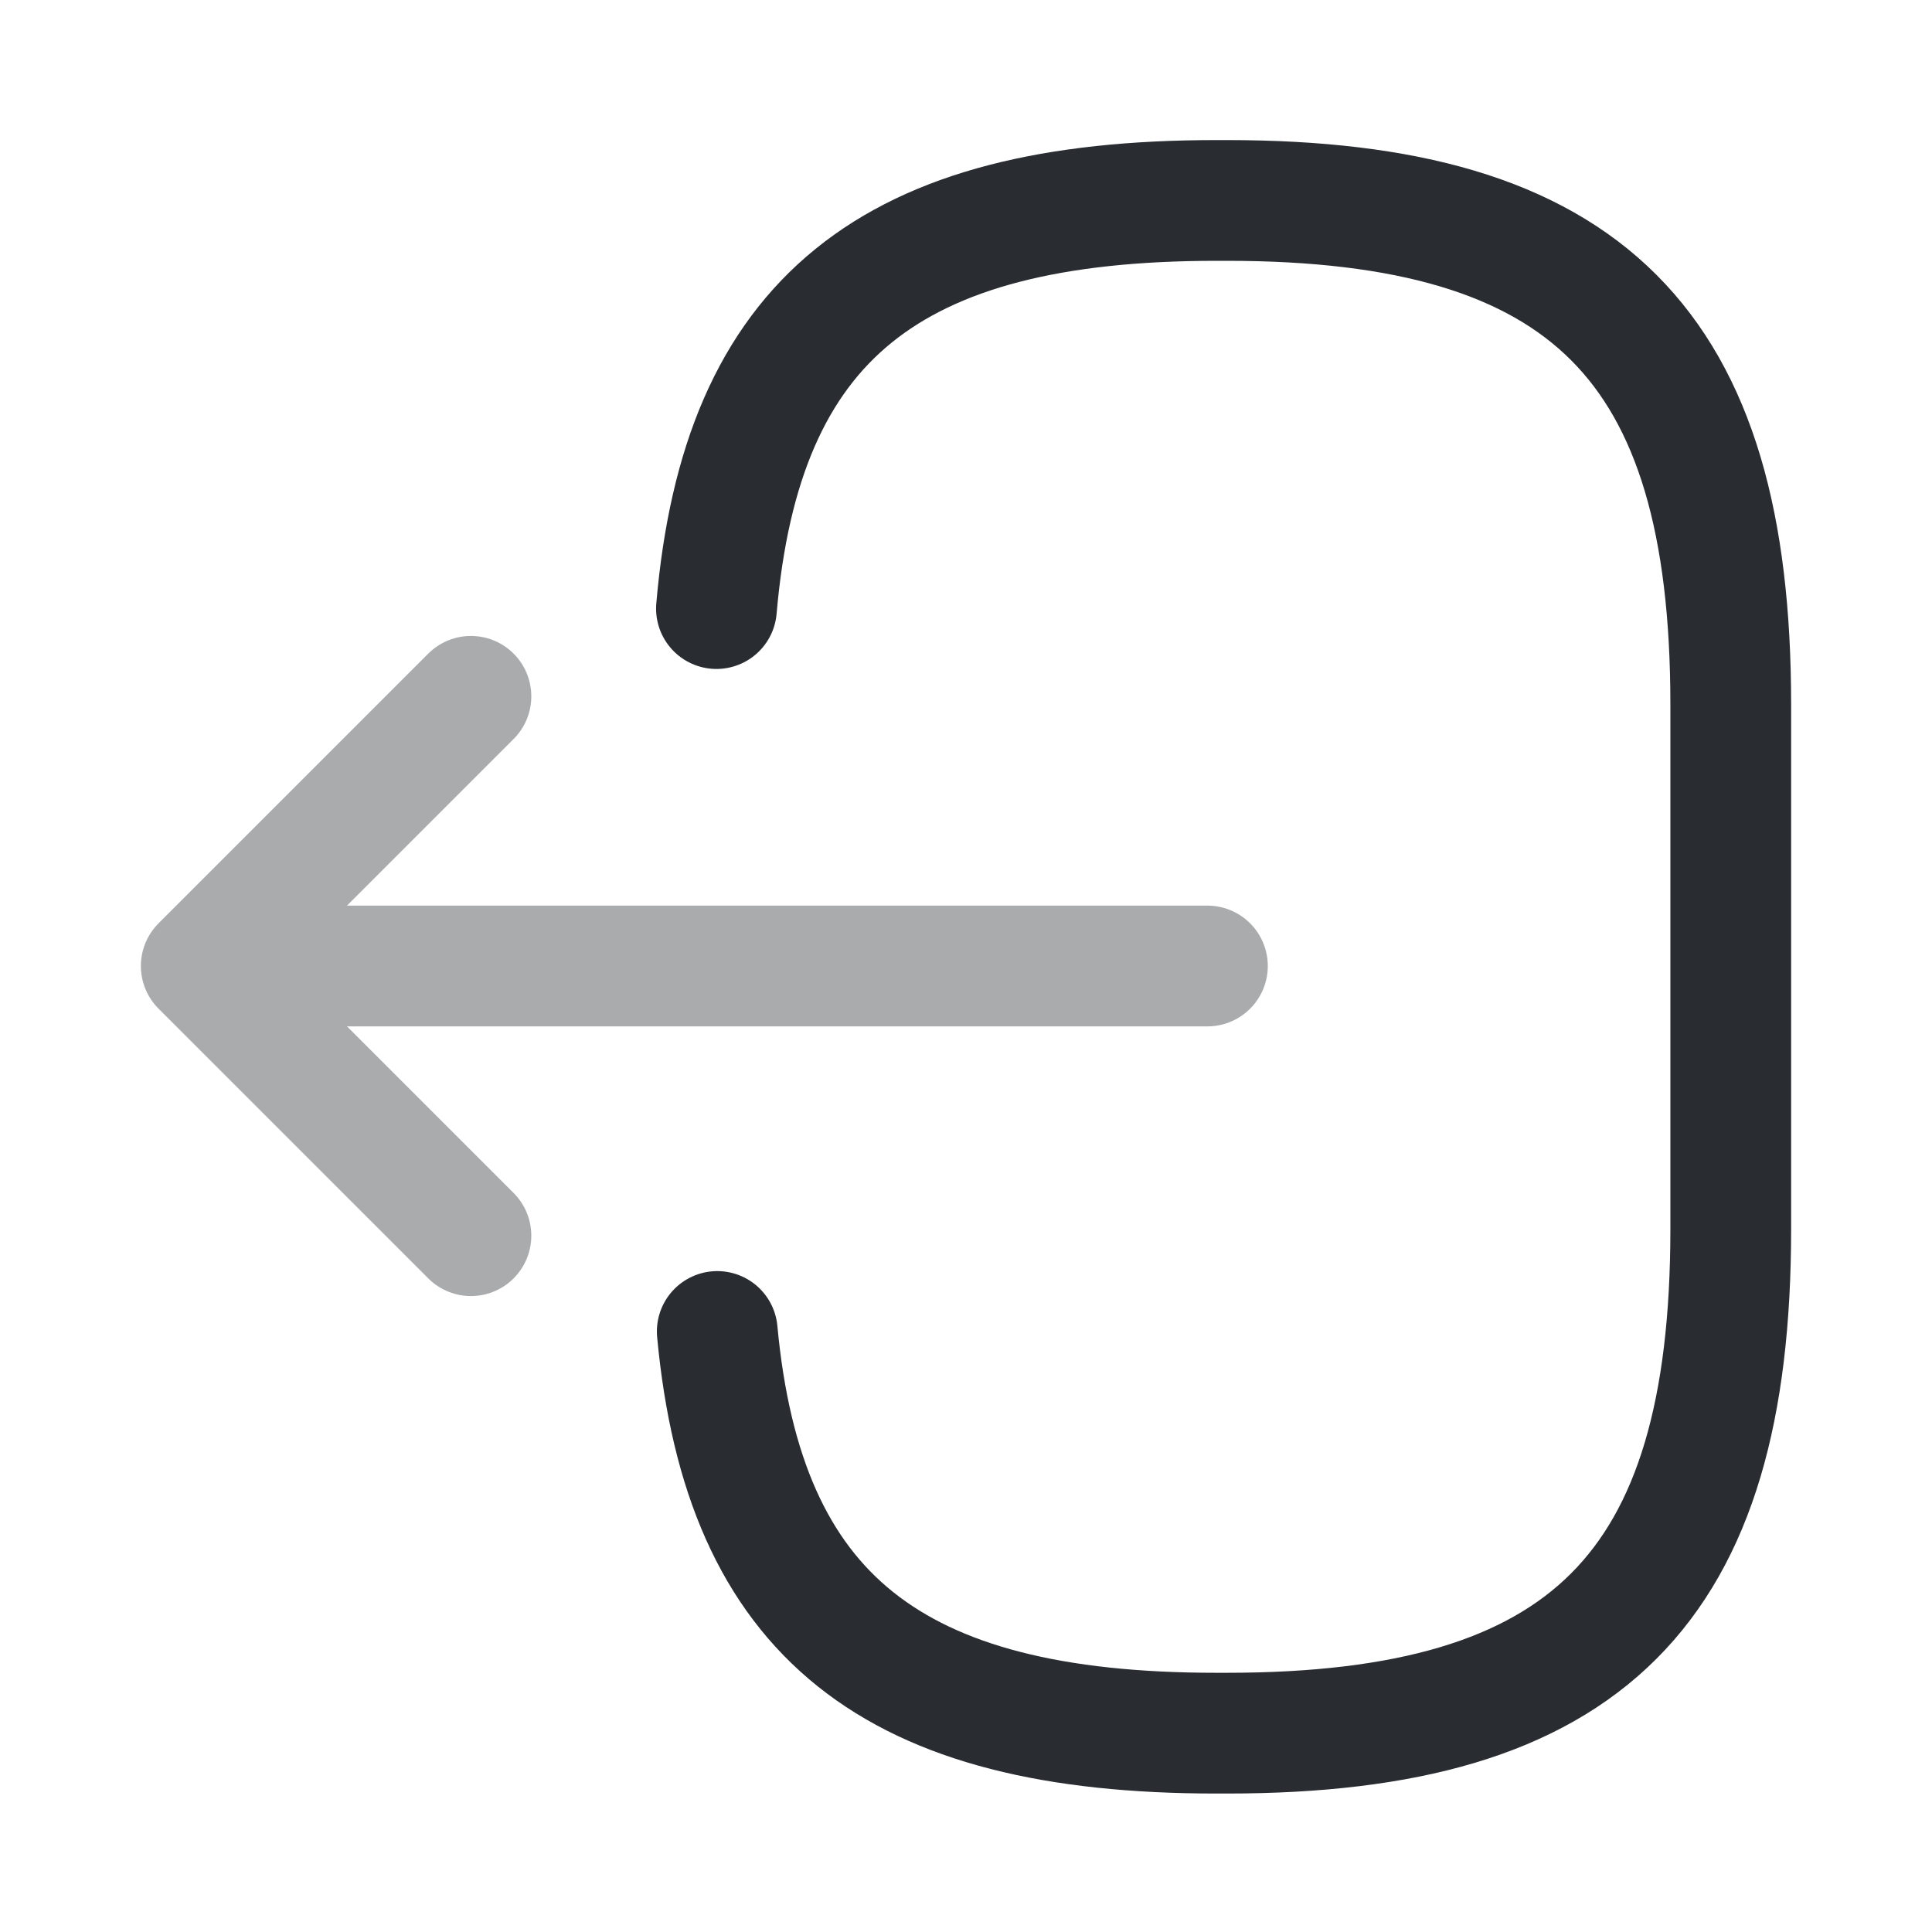
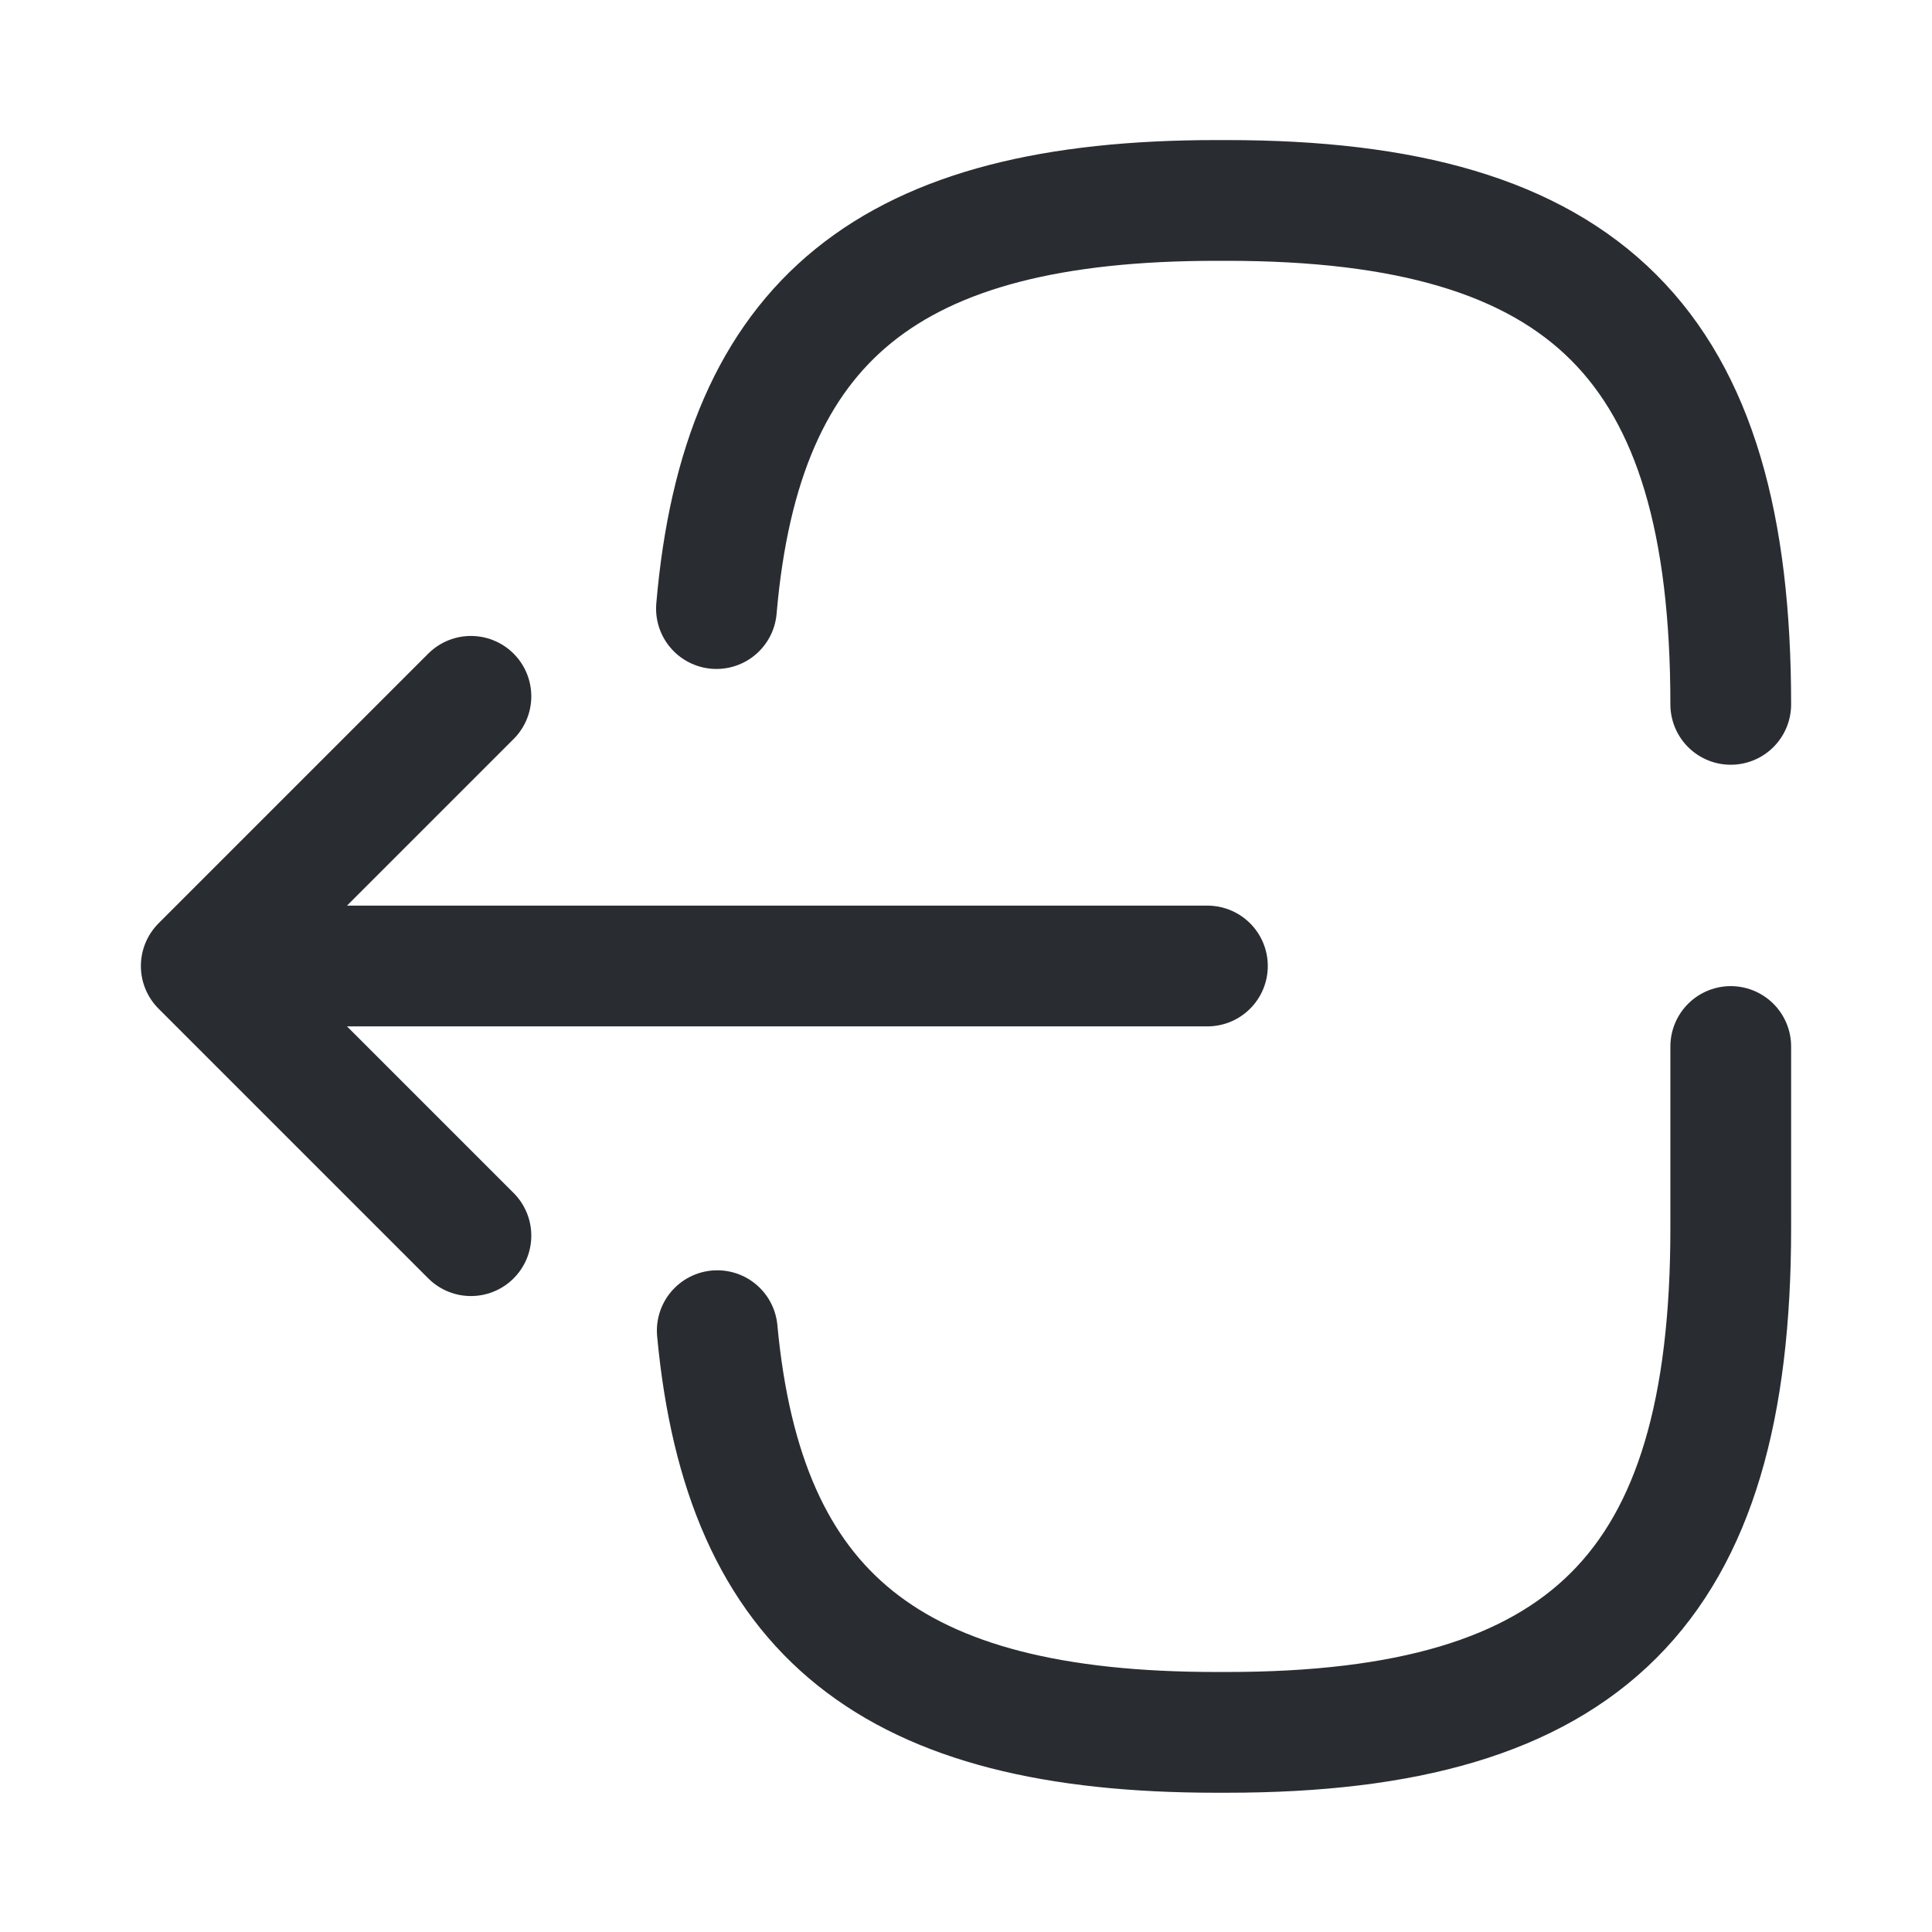
<svg xmlns="http://www.w3.org/2000/svg" width="24" height="24" viewBox="0 0 24 24" fill="none">
-   <path d="M8.9 7.56C9.21 3.96 11.06 2.49 15.11 2.49H15.24C19.71 2.49 21.5 4.28 21.5 8.75V15.27C21.5 19.74 19.71 21.53 15.24 21.53H15.11C11.09 21.53 9.24 20.08 8.91 16.54" stroke="#292D32" stroke-width="1.5" stroke-linecap="round" stroke-linejoin="round" />
-   <g opacity="0.4">
-     <path d="M14.999 12H3.619" stroke="#292D32" stroke-width="1.5" stroke-linecap="round" stroke-linejoin="round" />
-     <path d="M5.85 8.65L2.5 12L5.85 15.35" stroke="#292D32" stroke-width="1.5" stroke-linecap="round" stroke-linejoin="round" />
-   </g>
+   <path d="M21.5 13V15.26C21.5 19.73 19.71 21.52 15.24 21.52H15.11C11.09 21.52 9.24 20.07 8.91 16.53" stroke="#292D32" stroke-width="1.5" stroke-linecap="round" stroke-linejoin="round" />
+   <path d="M8.9 7.56C9.21 3.96 11.06 2.49 15.11 2.49H15.24C19.71 2.49 21.5 4.28 21.5 8.75" stroke="#292D32" stroke-width="1.5" stroke-linecap="round" stroke-linejoin="round" />
+   <path d="M14.999 12H3.619" stroke="#292D32" stroke-width="1.5" stroke-linecap="round" stroke-linejoin="round" />
+   <path d="M5.85 8.65L2.5 12L5.85 15.35" stroke="#292D32" stroke-width="1.5" stroke-linecap="round" stroke-linejoin="round" />
</svg>
